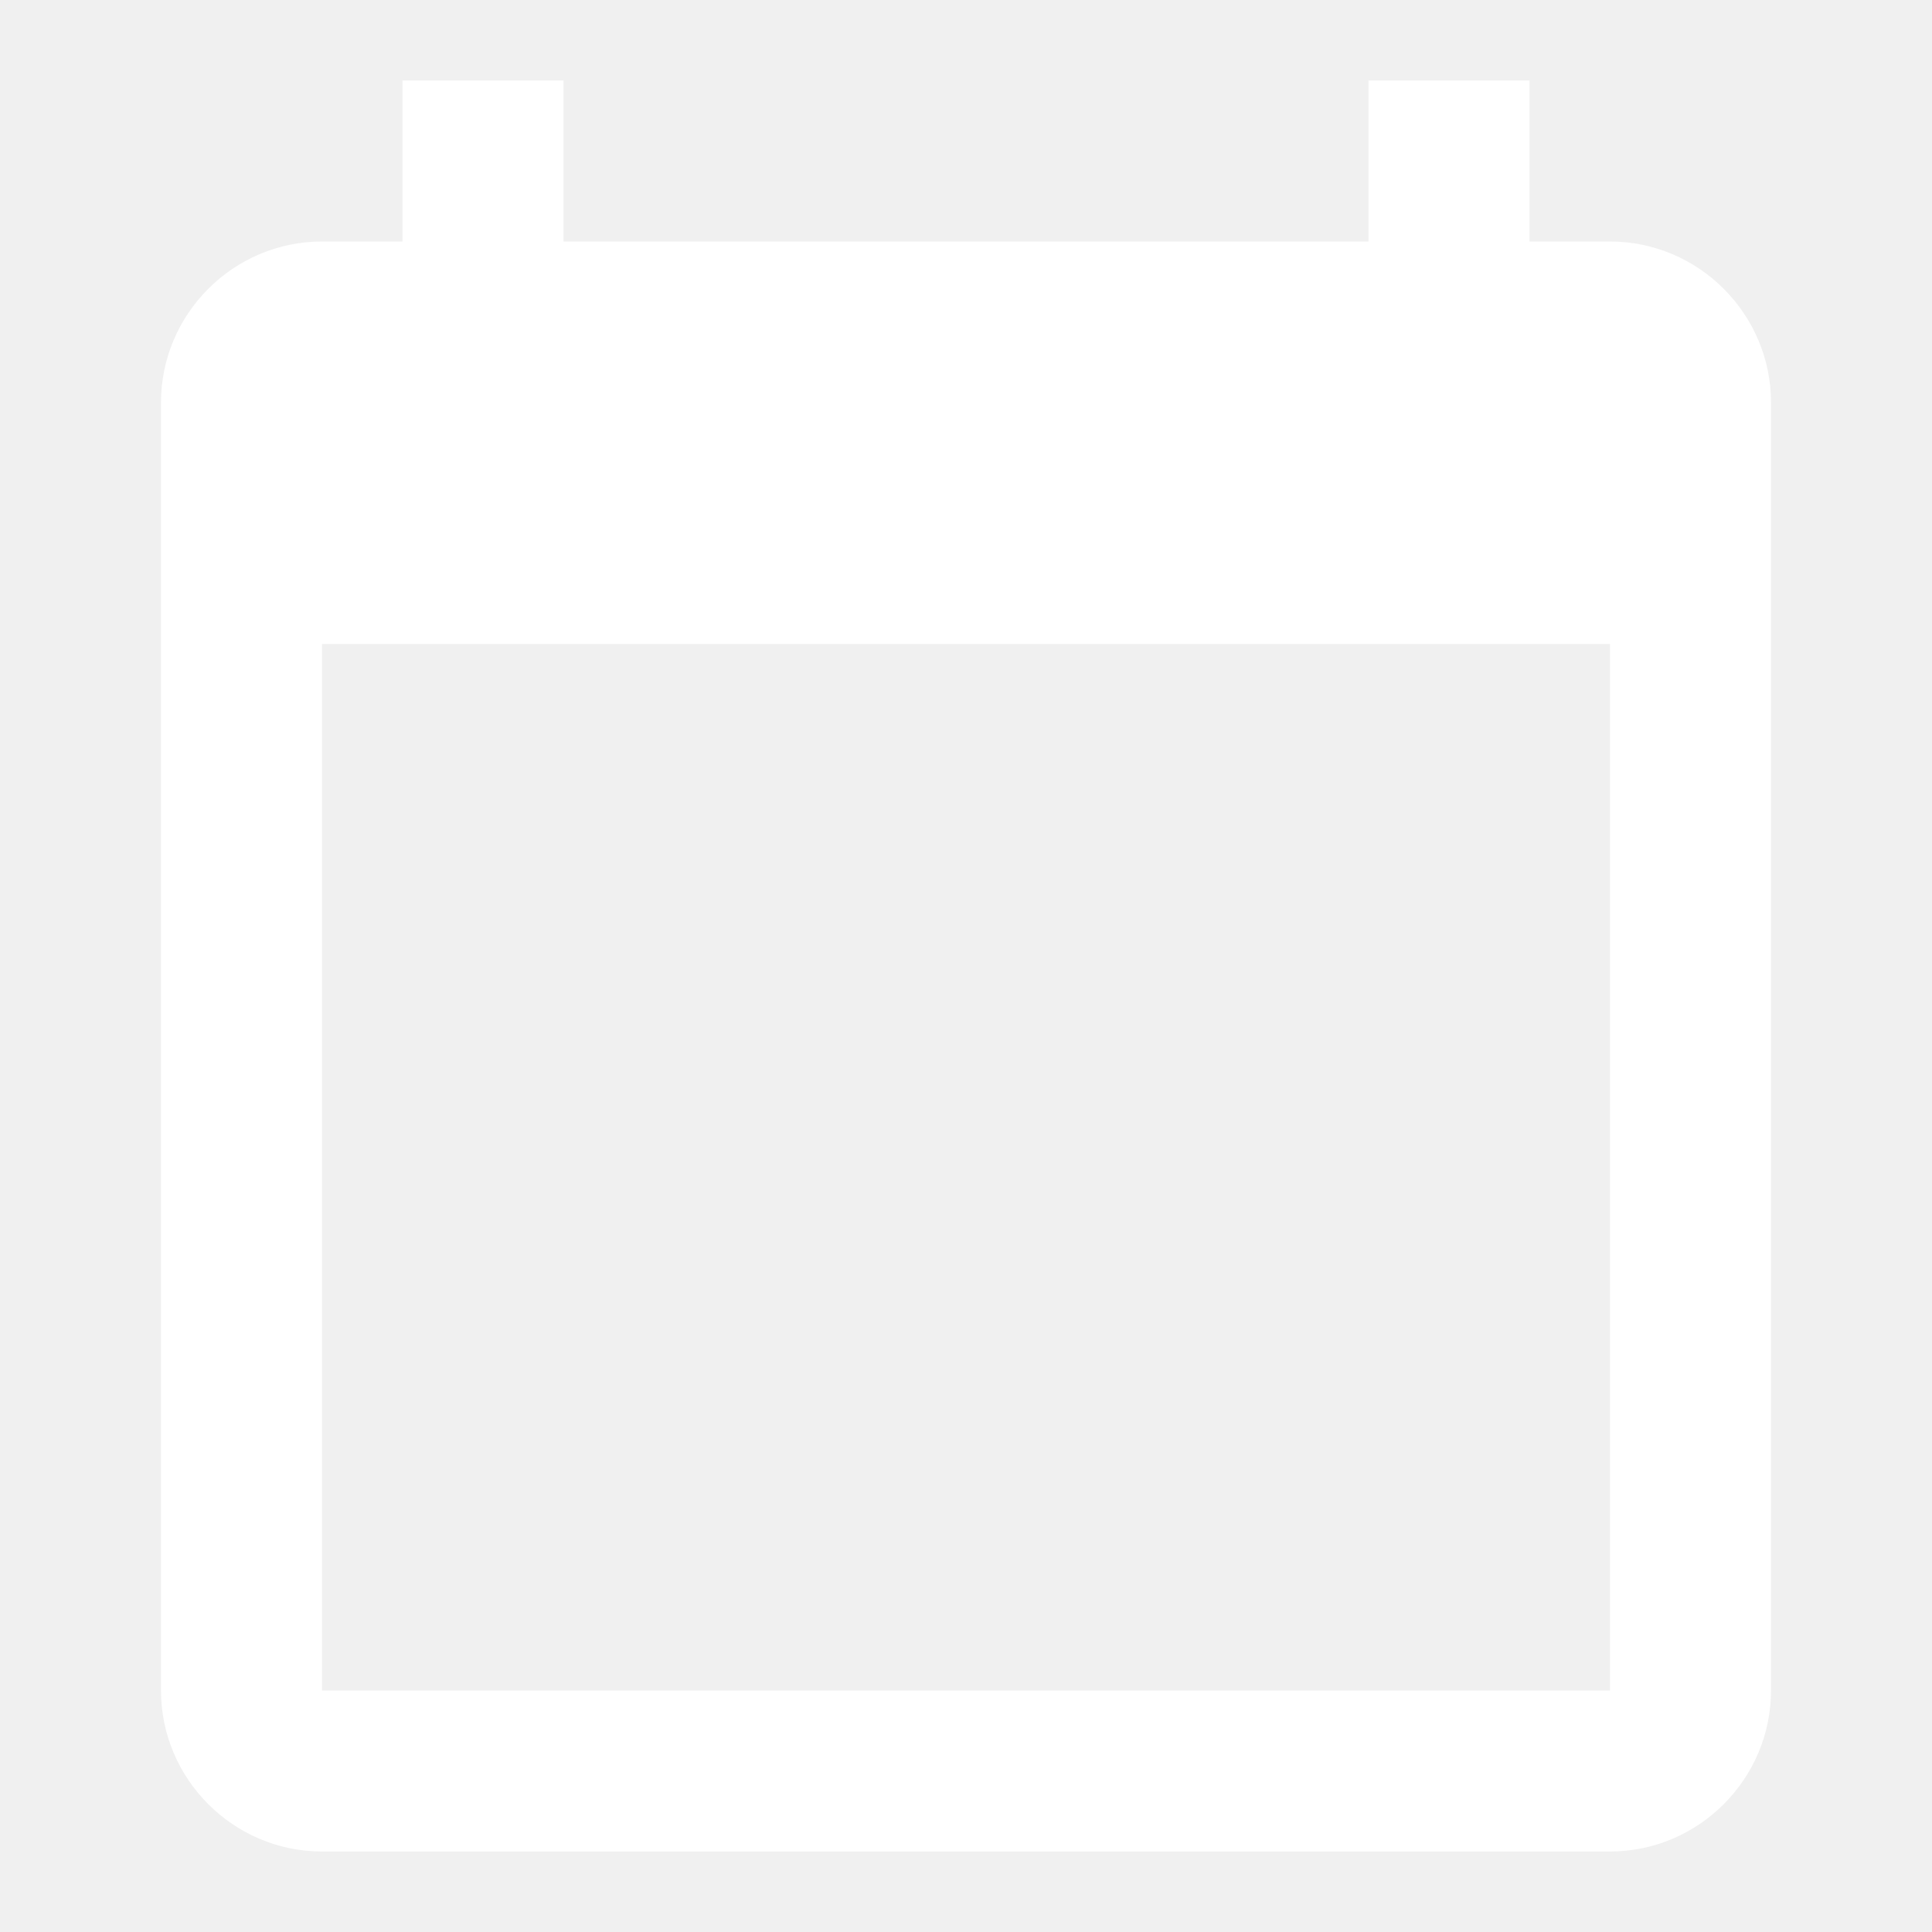
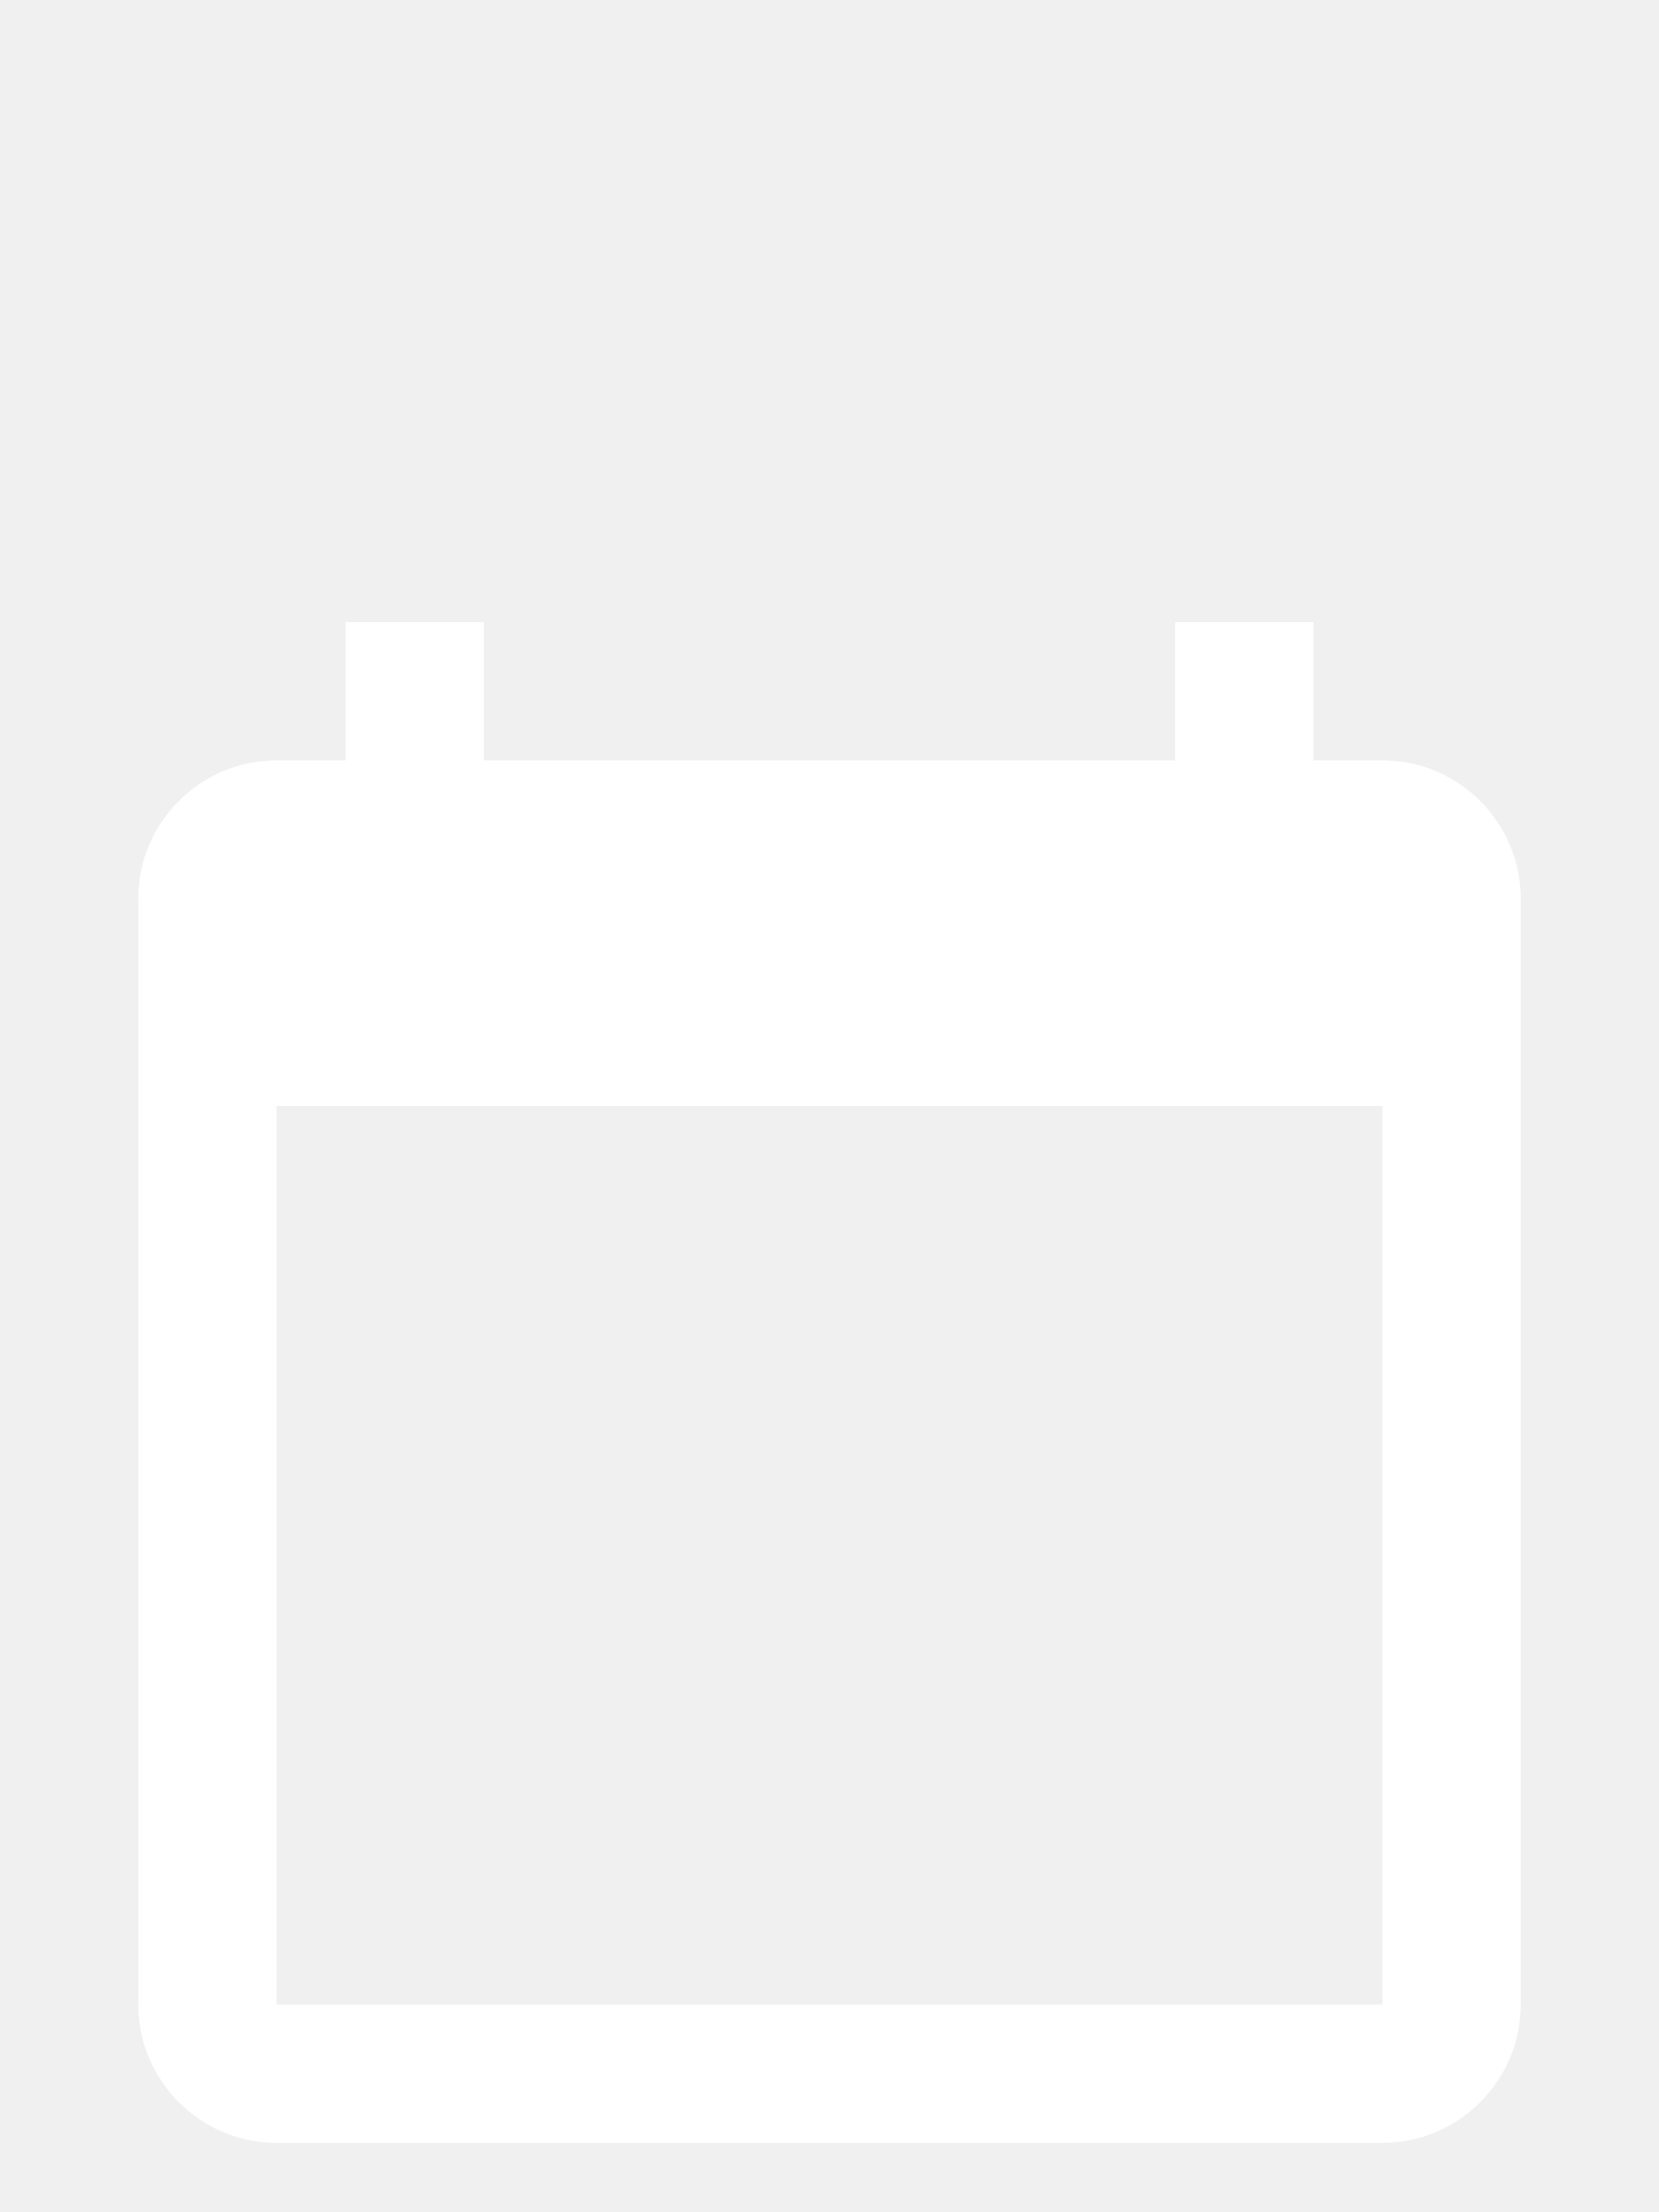
- <svg xmlns="http://www.w3.org/2000/svg" version="1.1" id="Layer_1" x="0px" y="0px" viewBox="0 0 24 24" style="enable-background:new 0 0 24 24;" xml:space="preserve">
+ <svg xmlns="http://www.w3.org/2000/svg" version="1.1" id="Layer_1" x="0px" y="0px" viewBox="0 0 24 32" style="enable-background:new 0 0 24 32;" xml:space="preserve">
  <style type="text/css">
	.st0{fill:#FFFFFF;}
	.st1{fill:none;}
</style>
-   <path class="st0" d="M20,3h-1V1h-2v2H7V1H5v2H4C2.9,3,2,3.9,2,5v16c0,1.1,0.9,2,2,2h16c1.1,0,2-0.9,2-2V5C22,3.9,21.1,3,20,3z   M20,21H4V8h16V21z" />
-   <path class="st1" d="M0,0h24v24H0V0z" />
+   <path class="st0" d="M20,11h-1V9h-2v2H7V9H5v2H4c-1.1,0-2,0.9-2,2v16c0,1.1,0.9,2,2,2h16c1.1,0,2-0.9,2-2V13C22,11.9,21.1,11,20,11z   M20,29H4V16h16V29z" />
+   <path class="st1" d="M0,8h24v24H0V8z" />
</svg>
